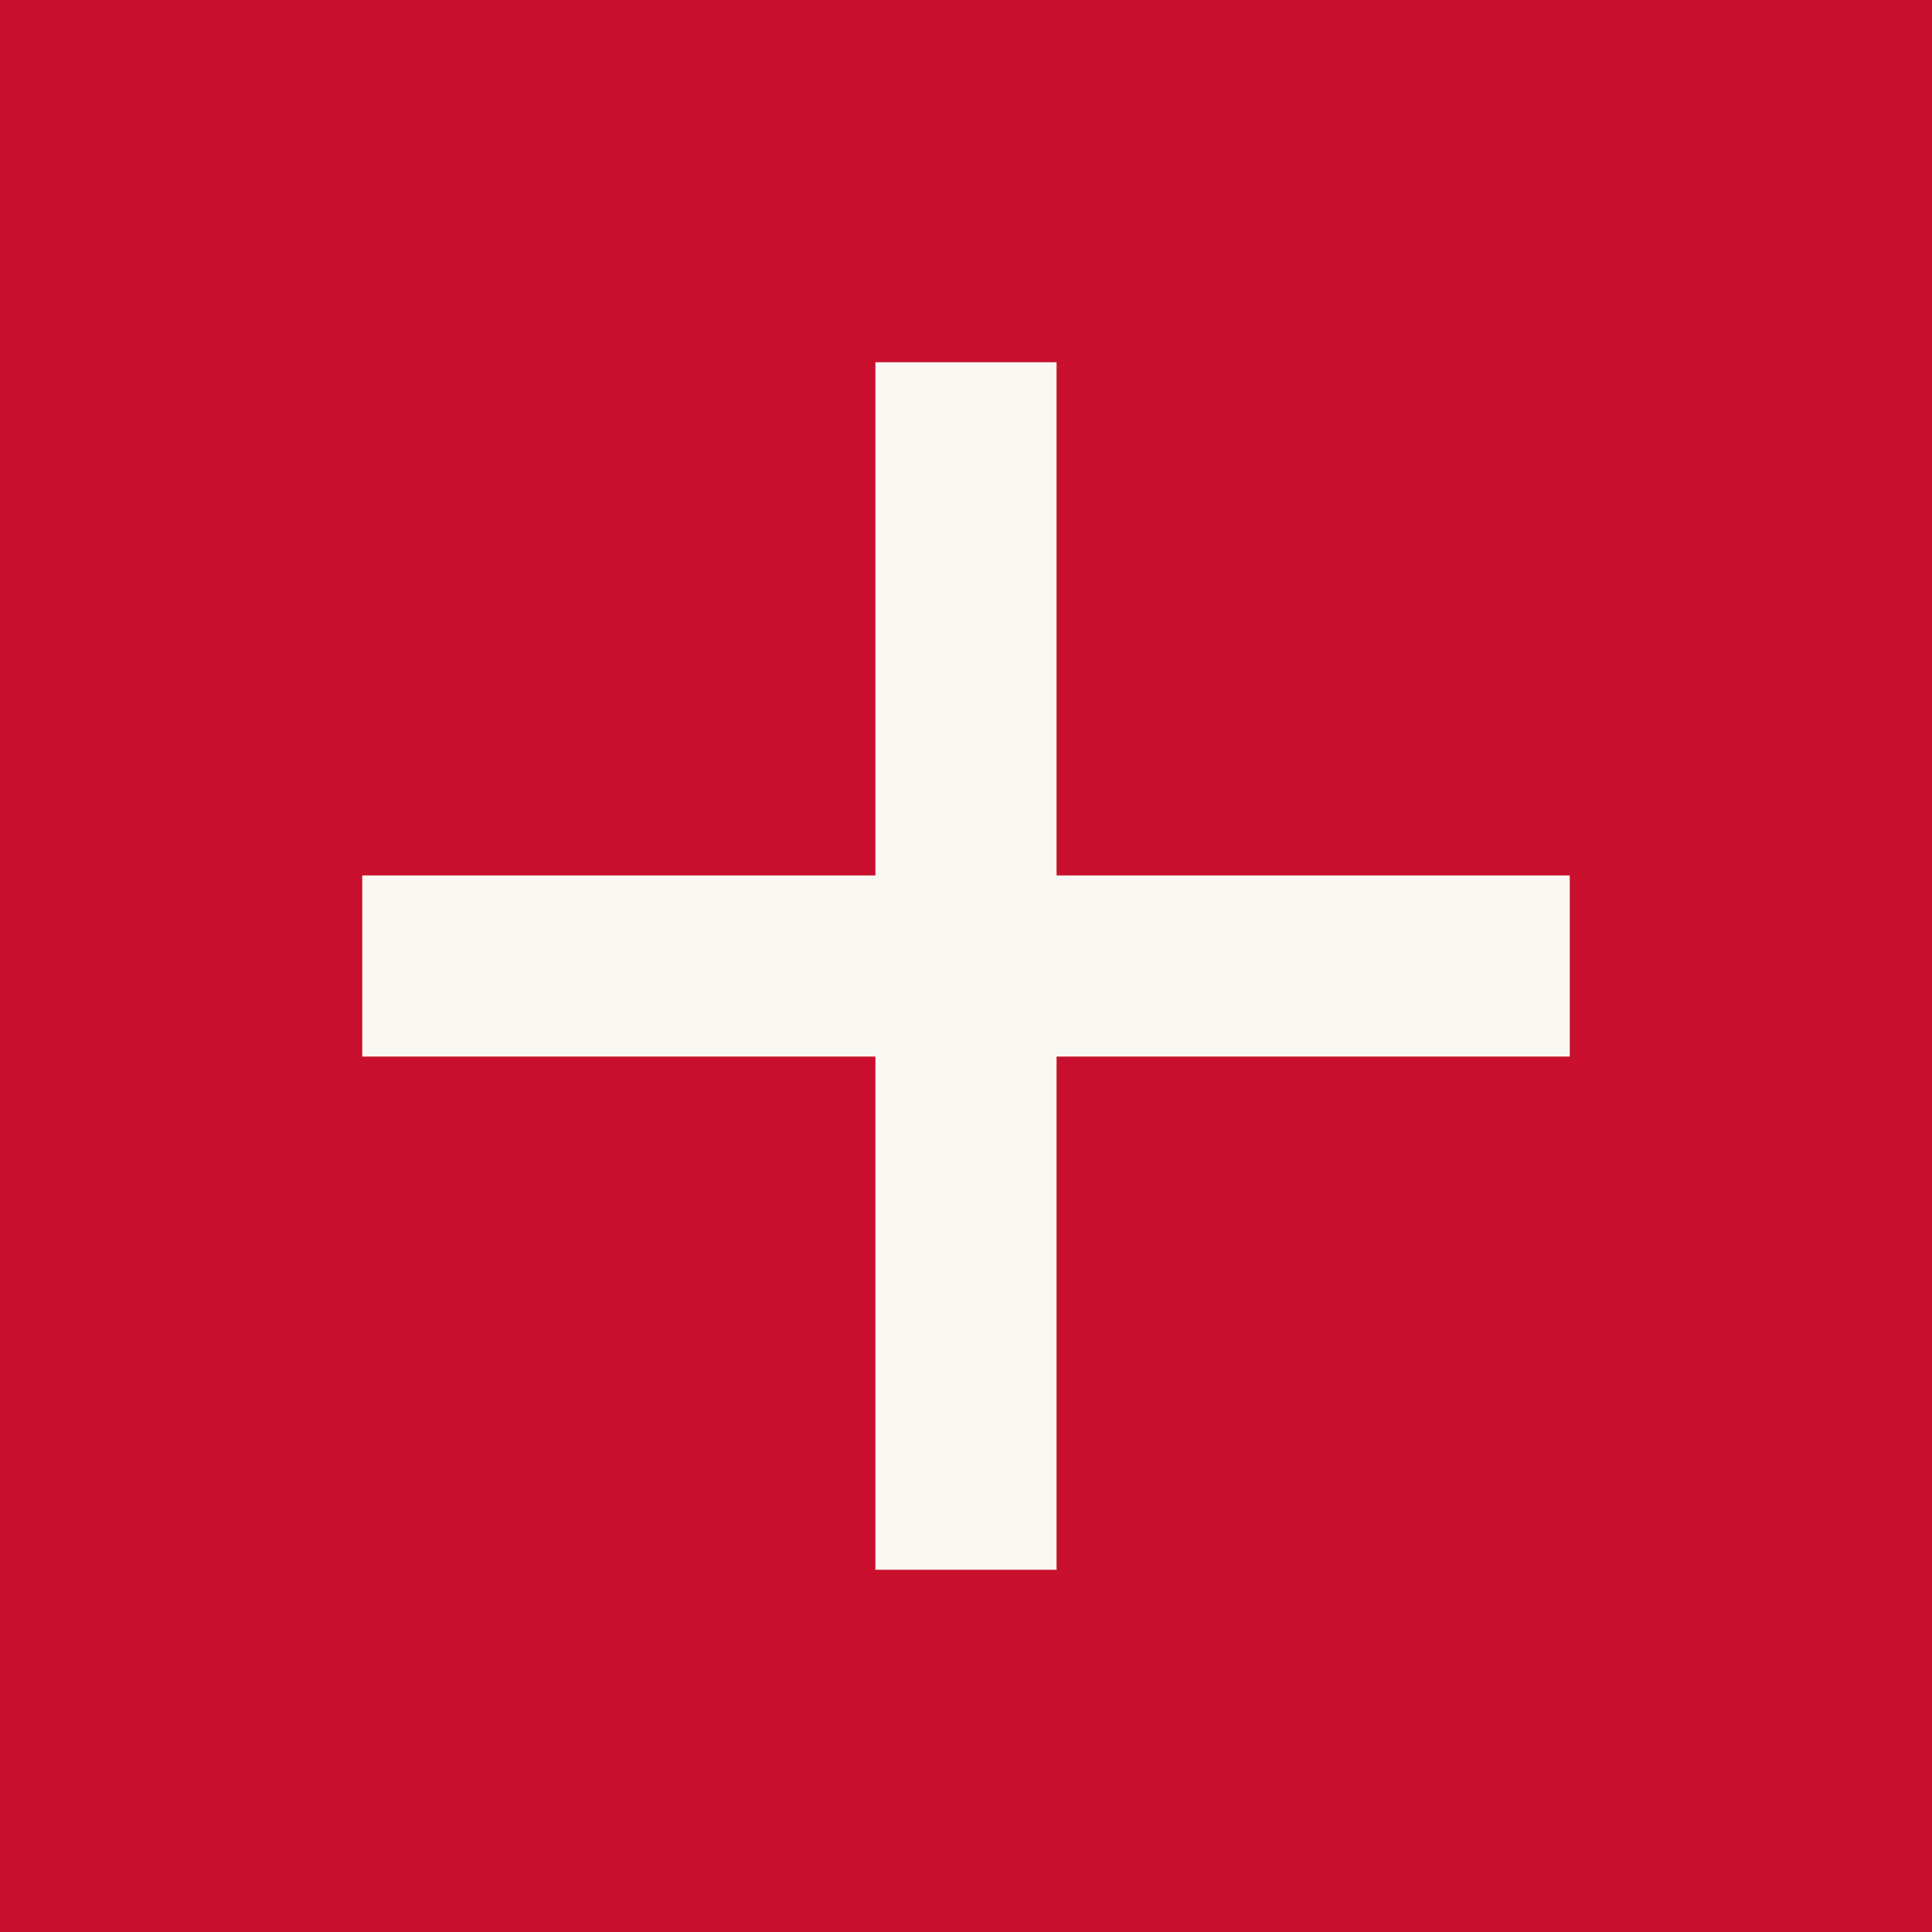
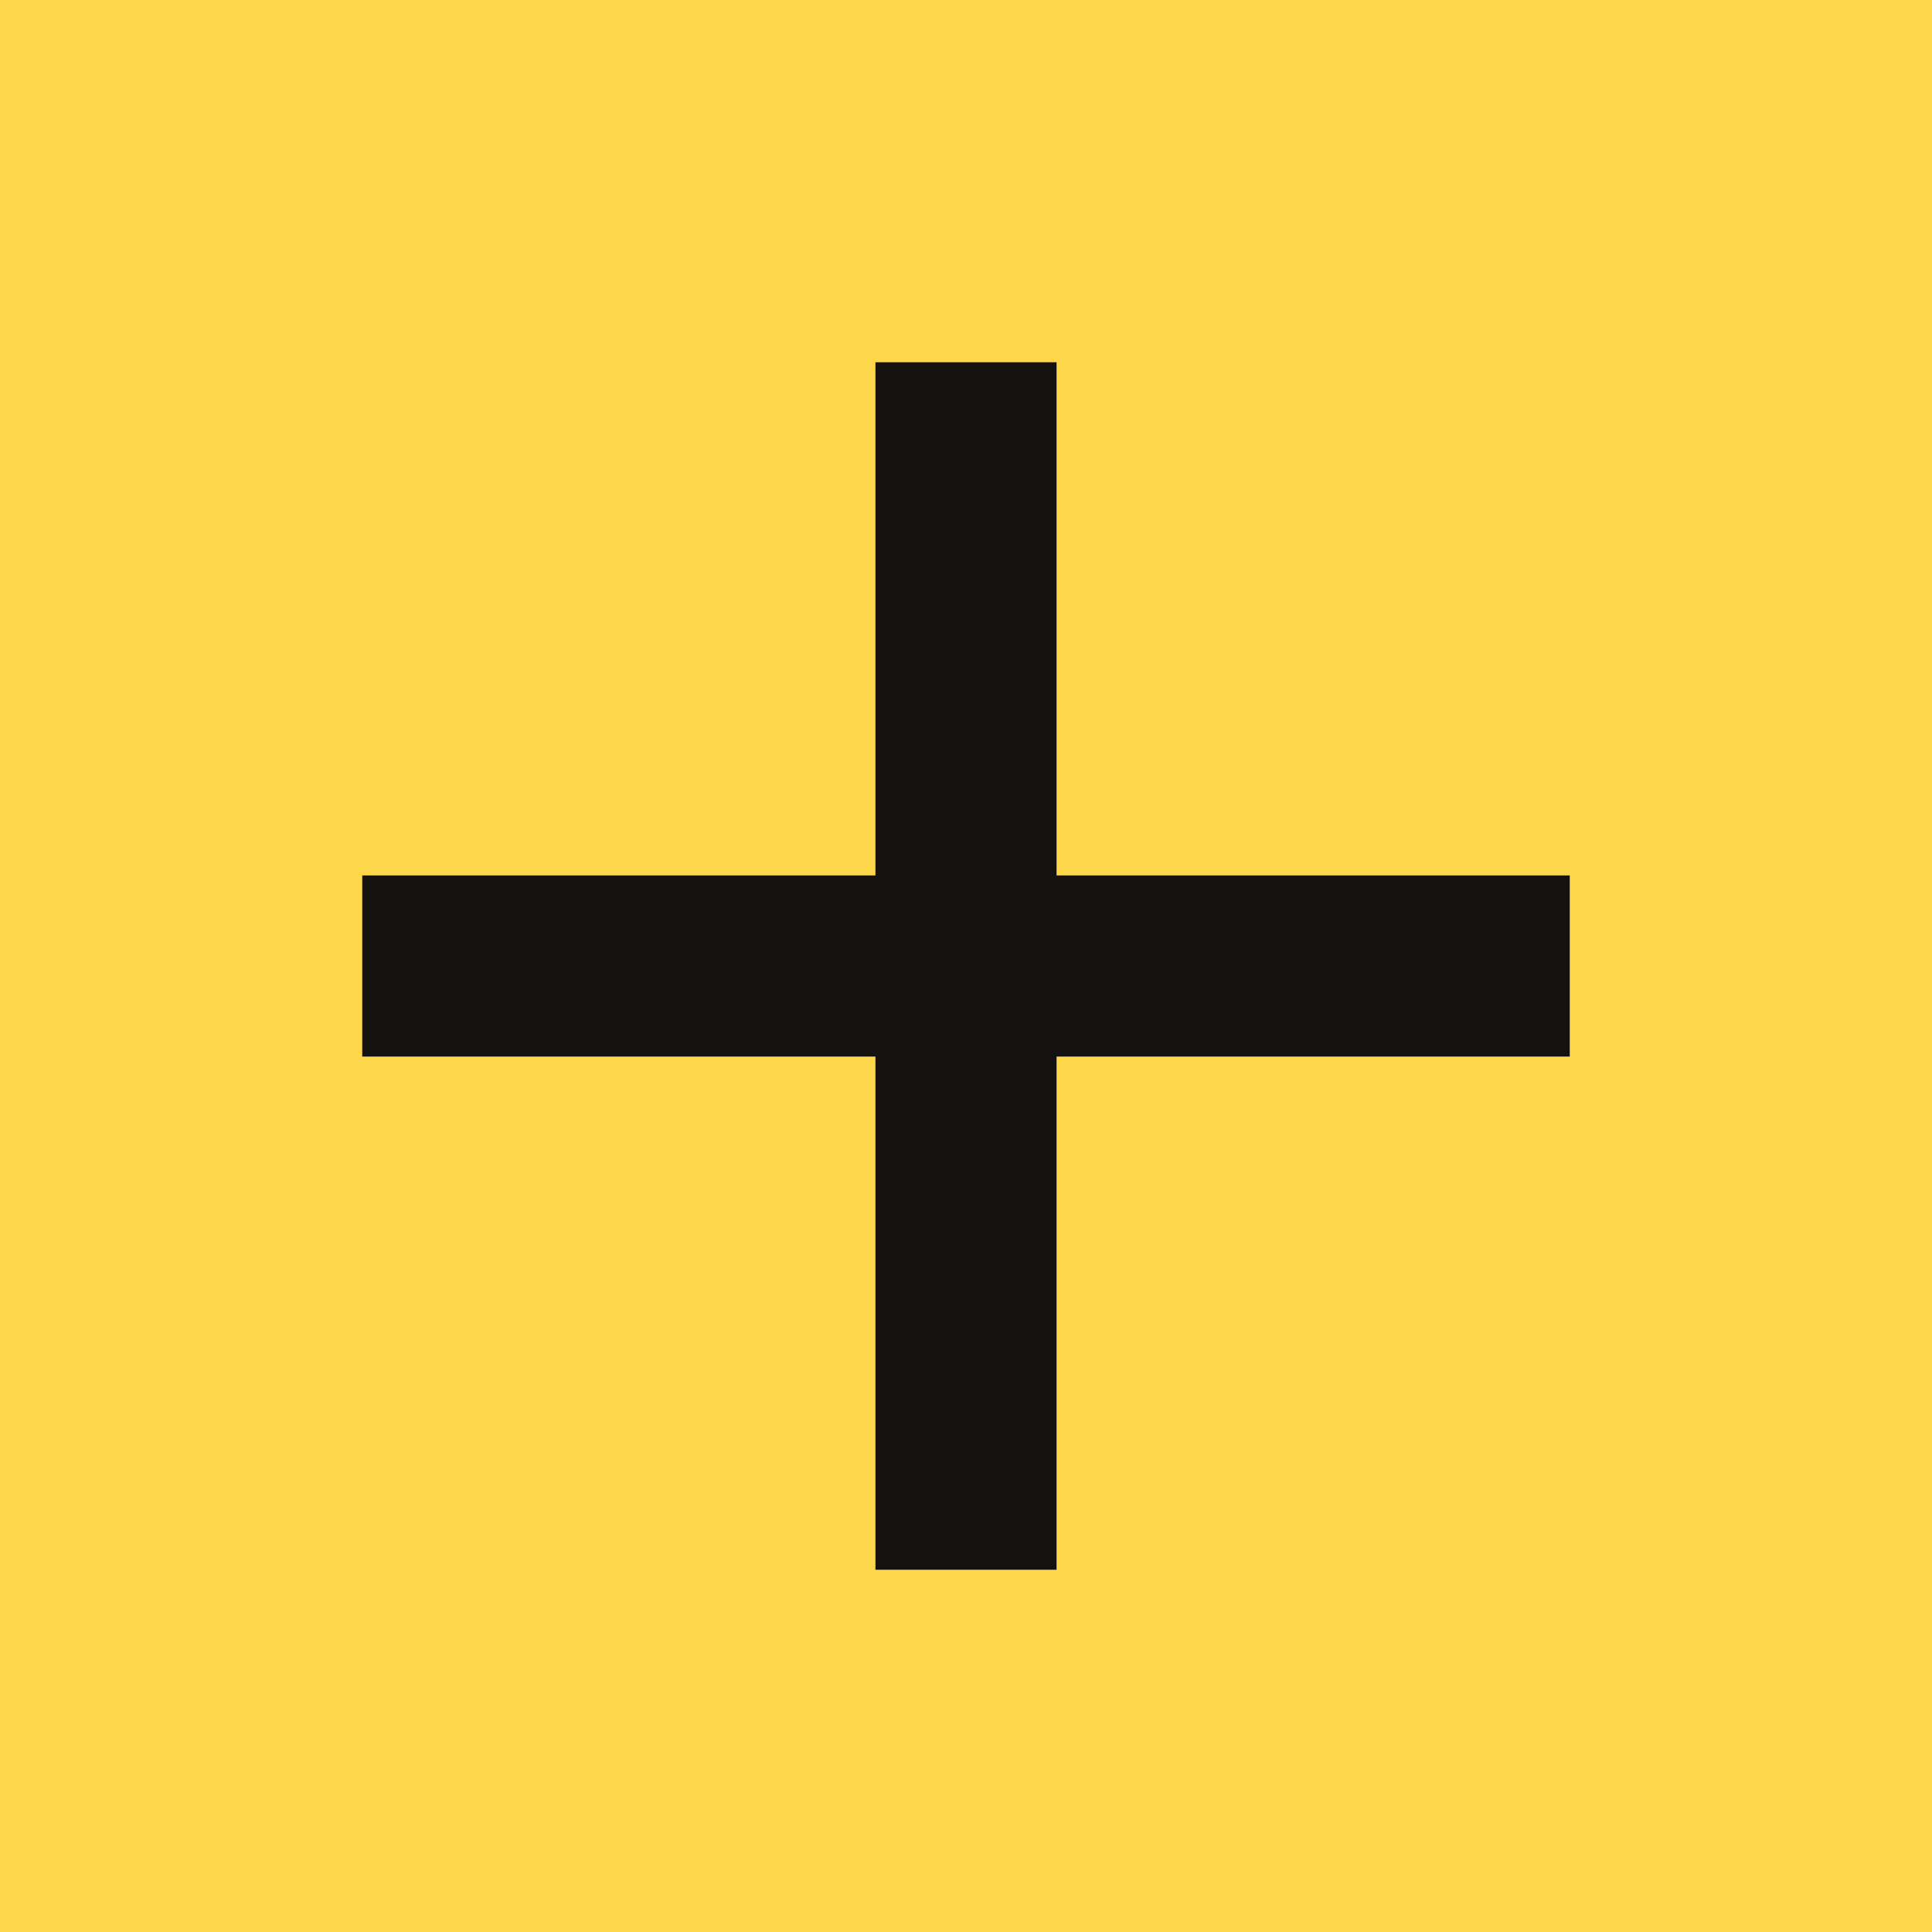
<svg xmlns="http://www.w3.org/2000/svg" viewBox="0 0 32 32" width="32" height="32">
-   <rect width="32" height="32" fill="#C8102E" />
-   <rect x="14.5" y="6" width="3" height="20" fill="#FAF8F2" />
-   <rect x="6" y="14.5" width="20" height="3" fill="#FAF8F2" />
+   <rect width="32" height="32" fill="#fed64a" />
+   <rect x="14.5" y="6" width="3" height="20" fill="#131210" />
+   <rect x="6" y="14.5" width="20" height="3" fill="#131210" />
  <style>@media (prefers-color-scheme: light) { :root { filter: none; } }
@media (prefers-color-scheme: dark) { :root { filter: none; } }
</style>
</svg>
